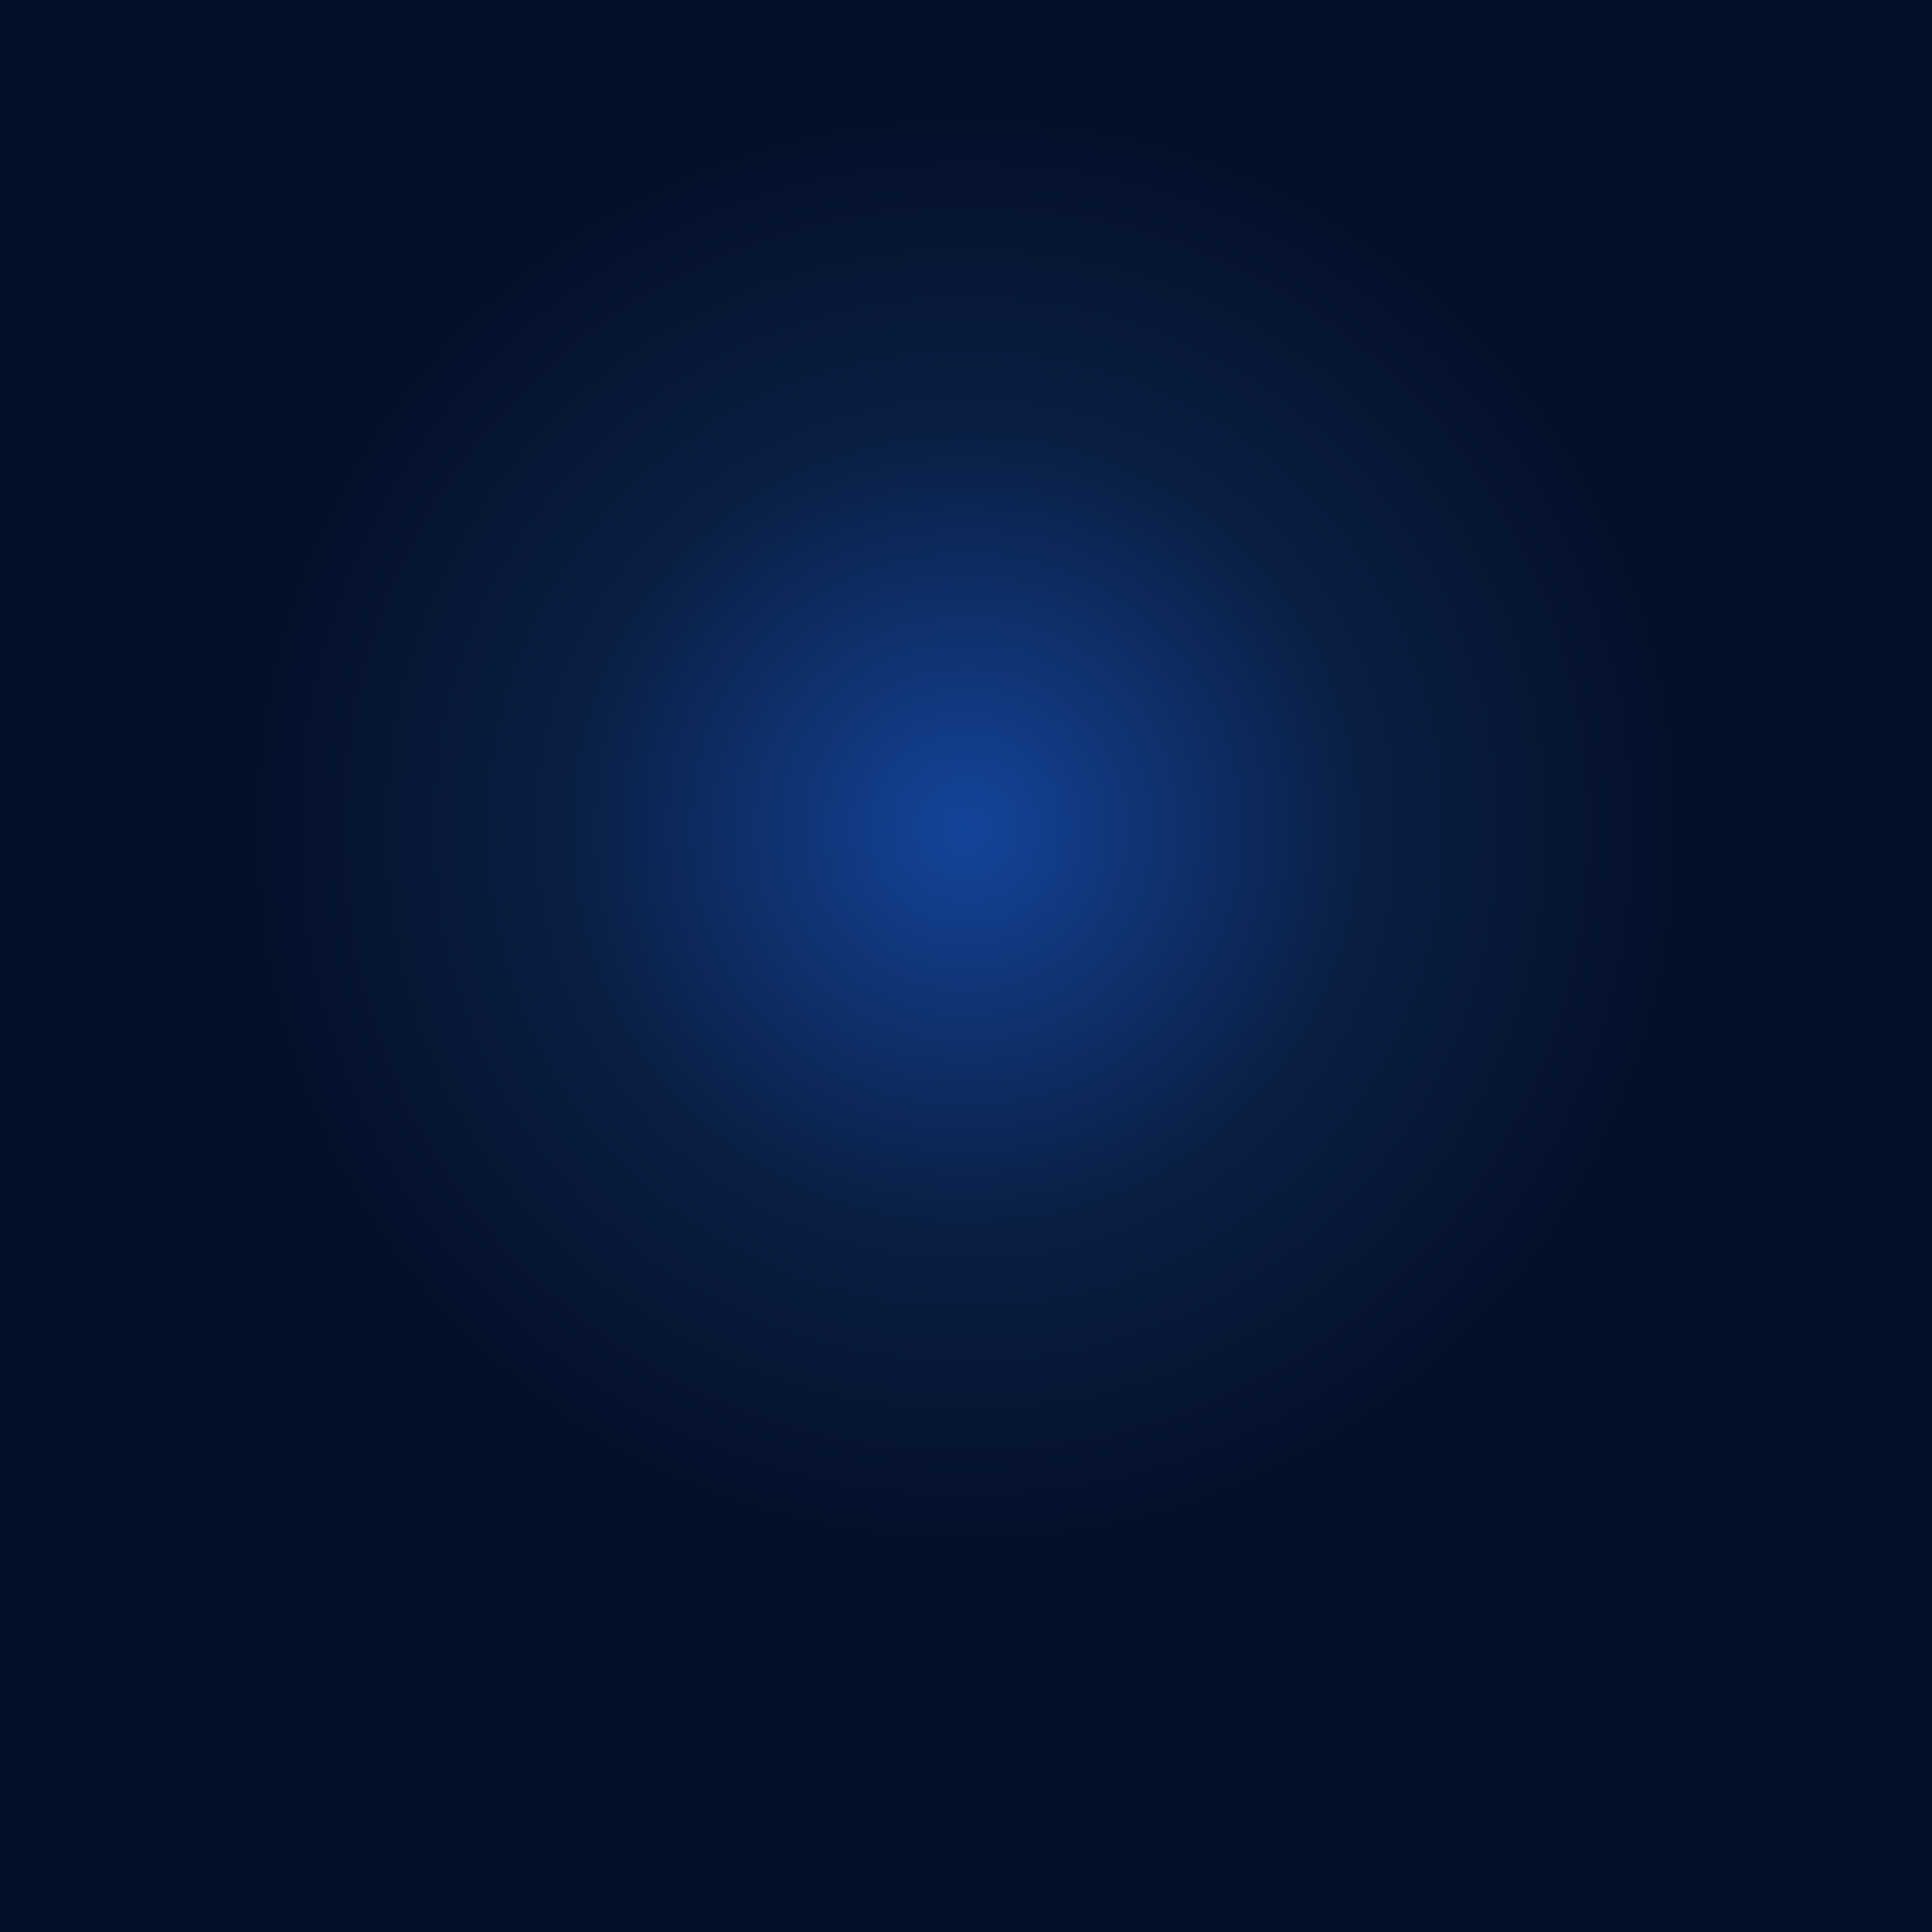
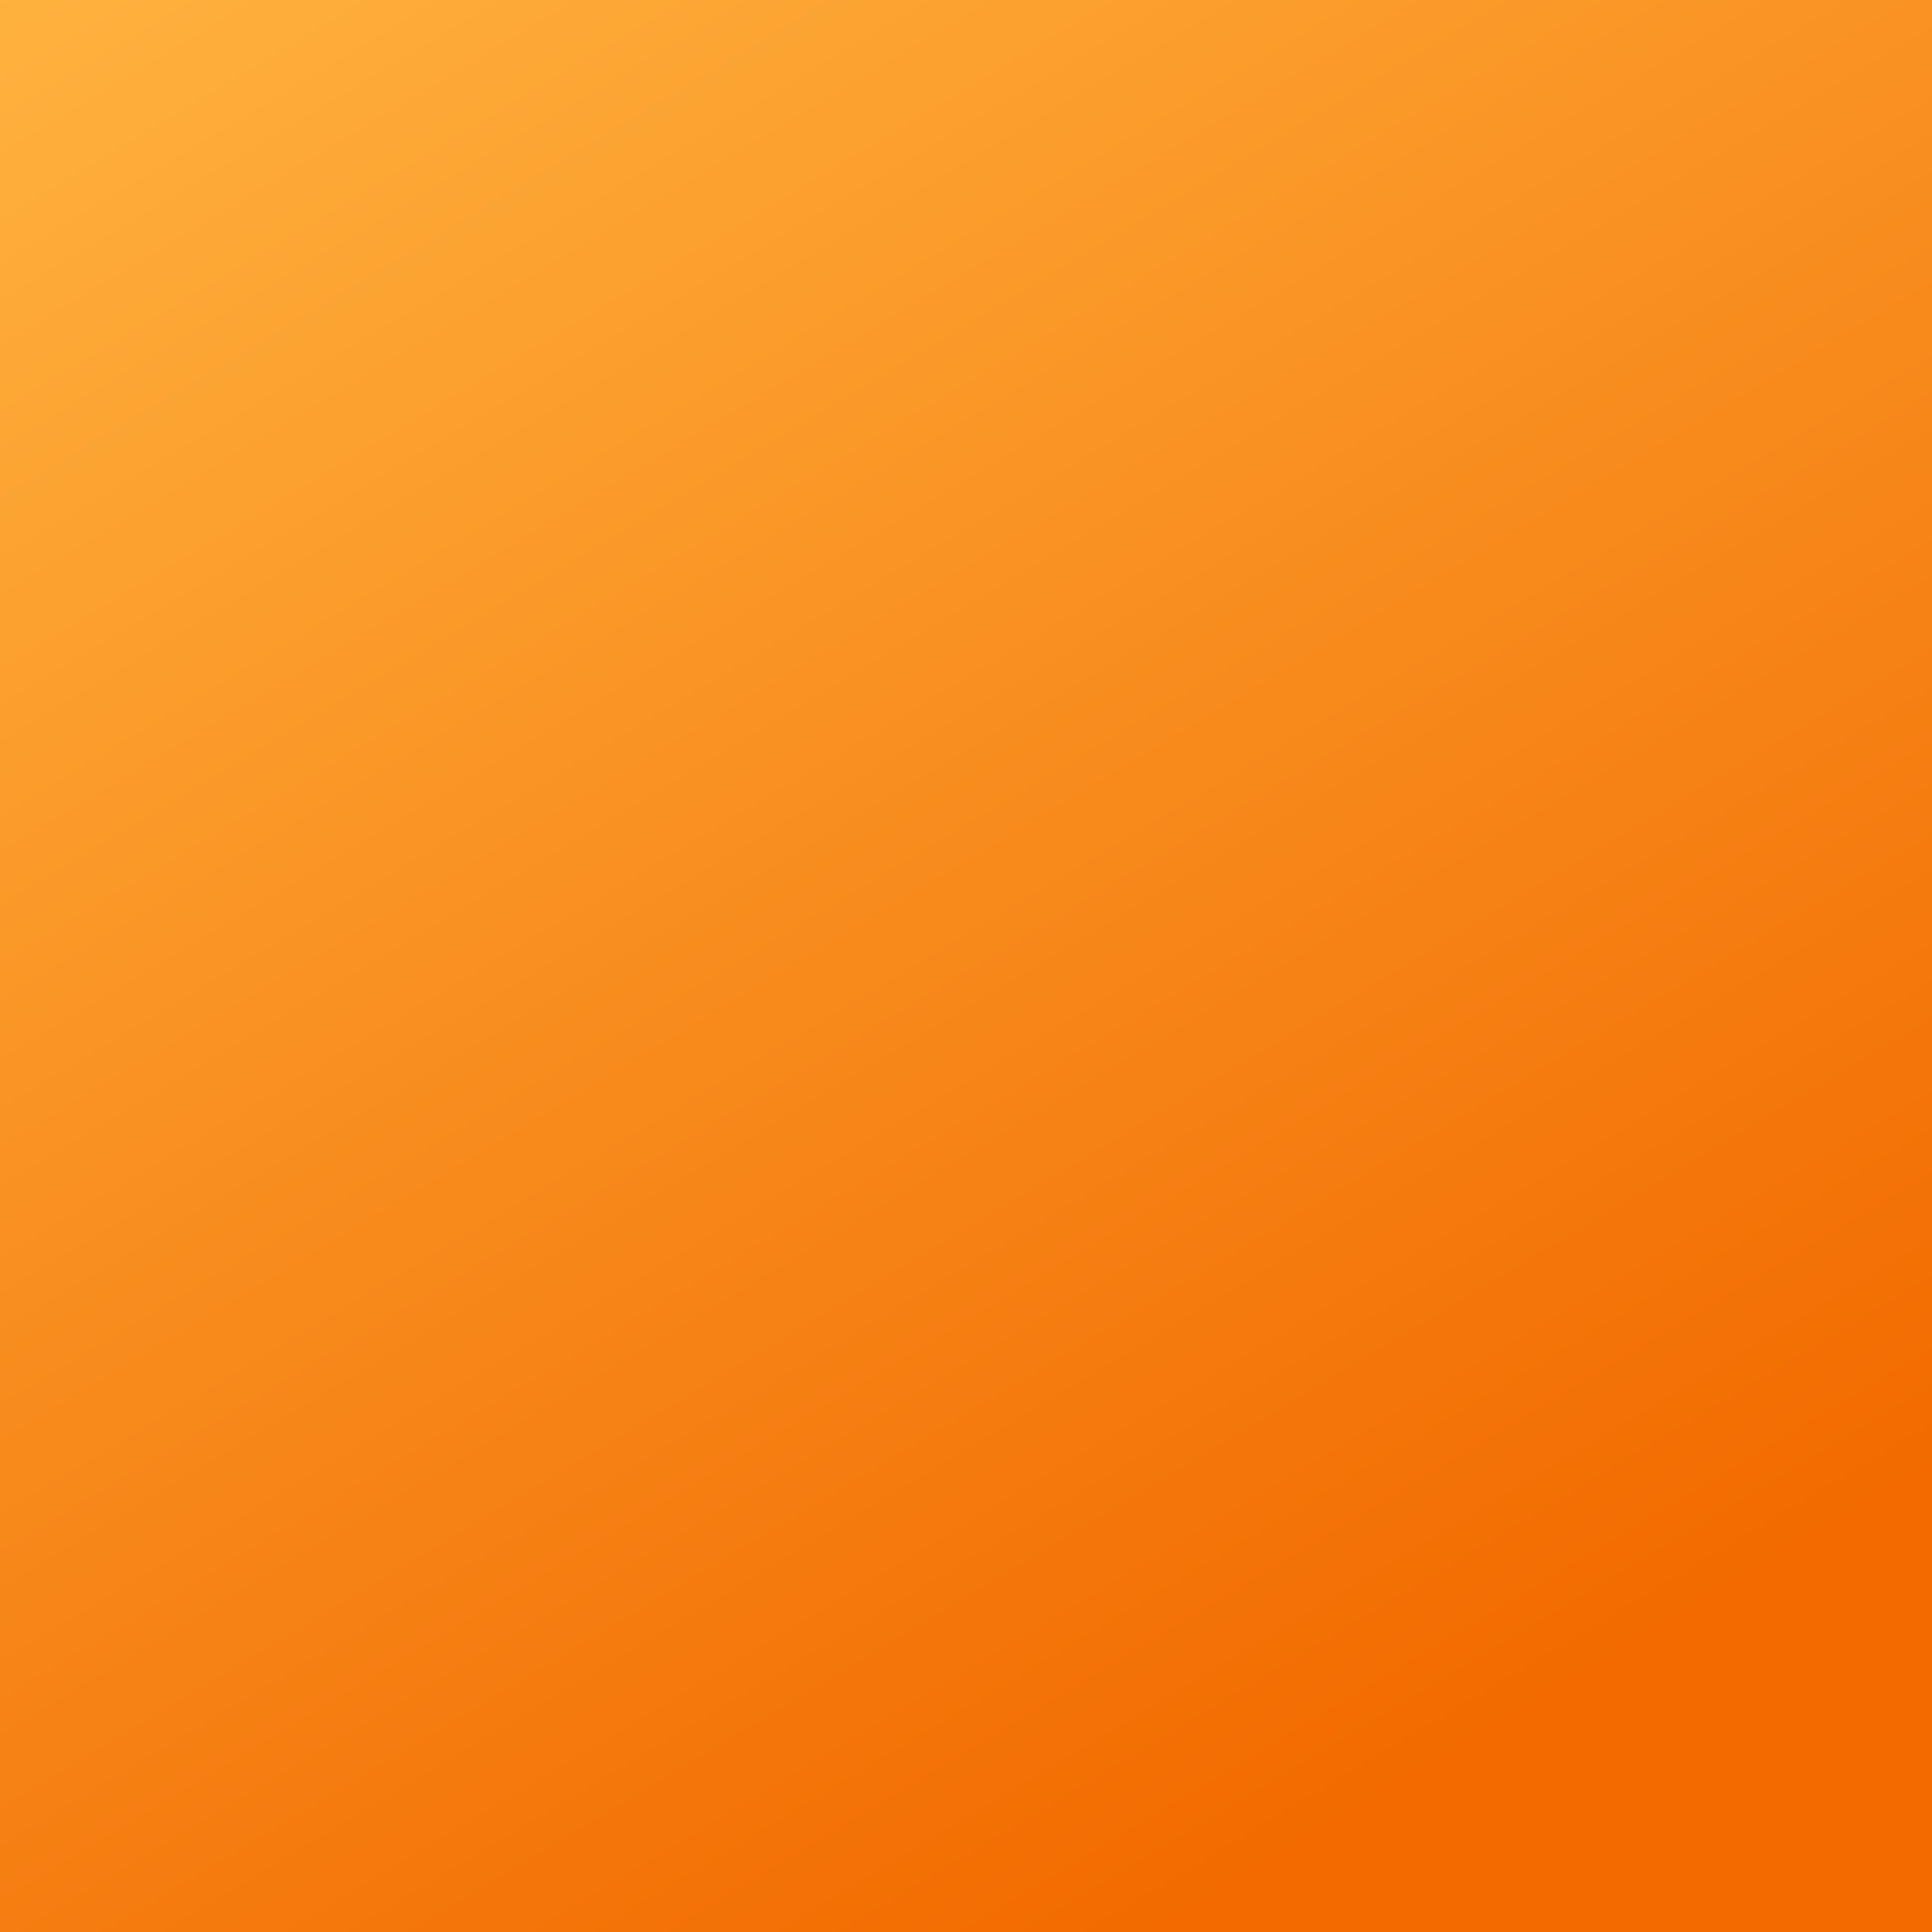
<svg xmlns="http://www.w3.org/2000/svg" viewBox="0 0 1024 1024" width="1024" height="1024" role="img" aria-label="iService">
  <defs>
-     <radialGradient id="afundo" cx="512" cy="439.4" r="379.5" gradientUnits="userSpaceOnUse">
-       <stop offset="0" stop-color="#14449A" />
-       <stop offset=".55" stop-color="#0A1F44" />
-       <stop offset="1" stop-color="#04102A" />
-     </radialGradient>
-     <linearGradient id="aanel" x1="182" y1="182" x2="842" y2="842" gradientUnits="userSpaceOnUse">
-       <stop offset="0" stop-color="#3FA9FF" />
-       <stop offset=".42" stop-color="#1673F5" />
-       <stop offset=".62" stop-color="#FF8A00" />
-       <stop offset="1" stop-color="#FFC24A" />
+     <linearGradient id="abg" x1="0" y1="0" x2="0.6" y2="1">
+       <stop offset="0" stop-color="#FFB23F" />
+       <stop offset="1" stop-color="#F26A00" />
    </linearGradient>
-     <filter id="abrilho" x="-20%" y="-20%" width="140%" height="140%">
-       <feGaussianBlur stdDeviation="9.9" />
+     <filter id="asb" x="-20%" y="-20%" width="140%" height="140%">
+       <feDropShadow dx="0" dy="14" stdDeviation="18" flood-color="#00163D" flood-opacity=".28" />
    </filter>
  </defs>
-   <rect width="1024" height="1024" fill="url(#afundo)" />
+   <rect width="1024" height="1024" fill="url(#abg)" />
</svg>
